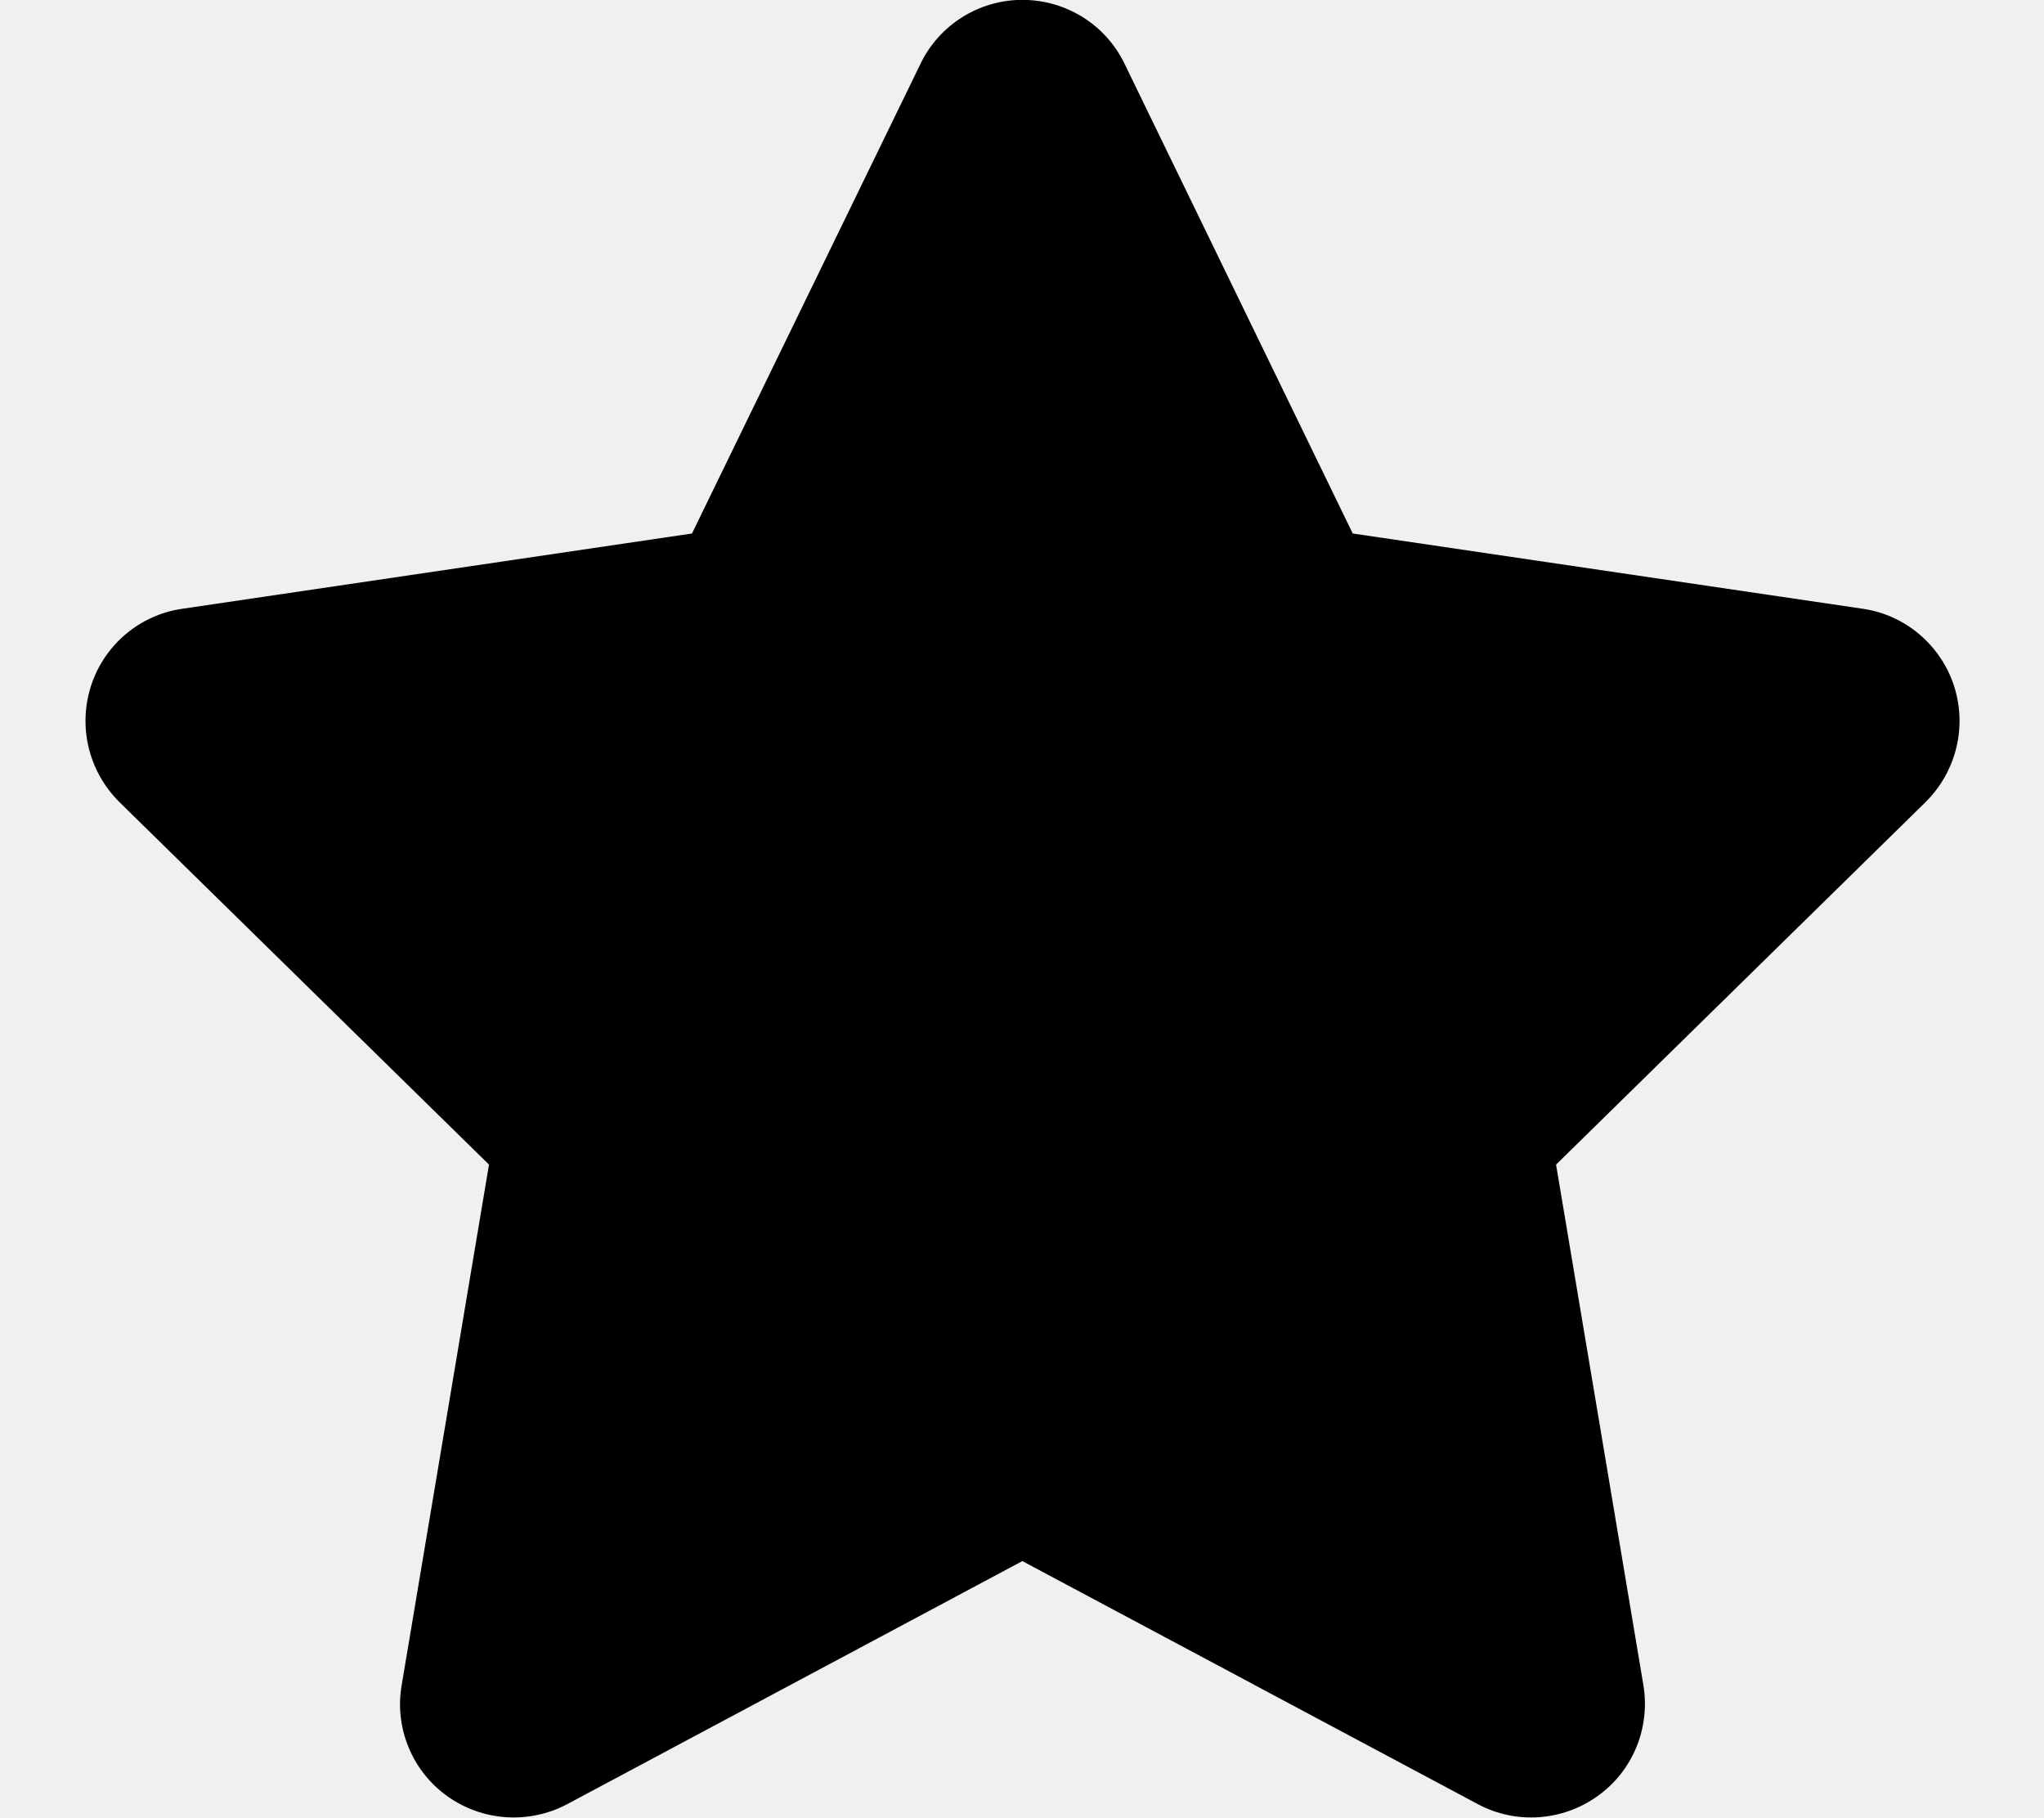
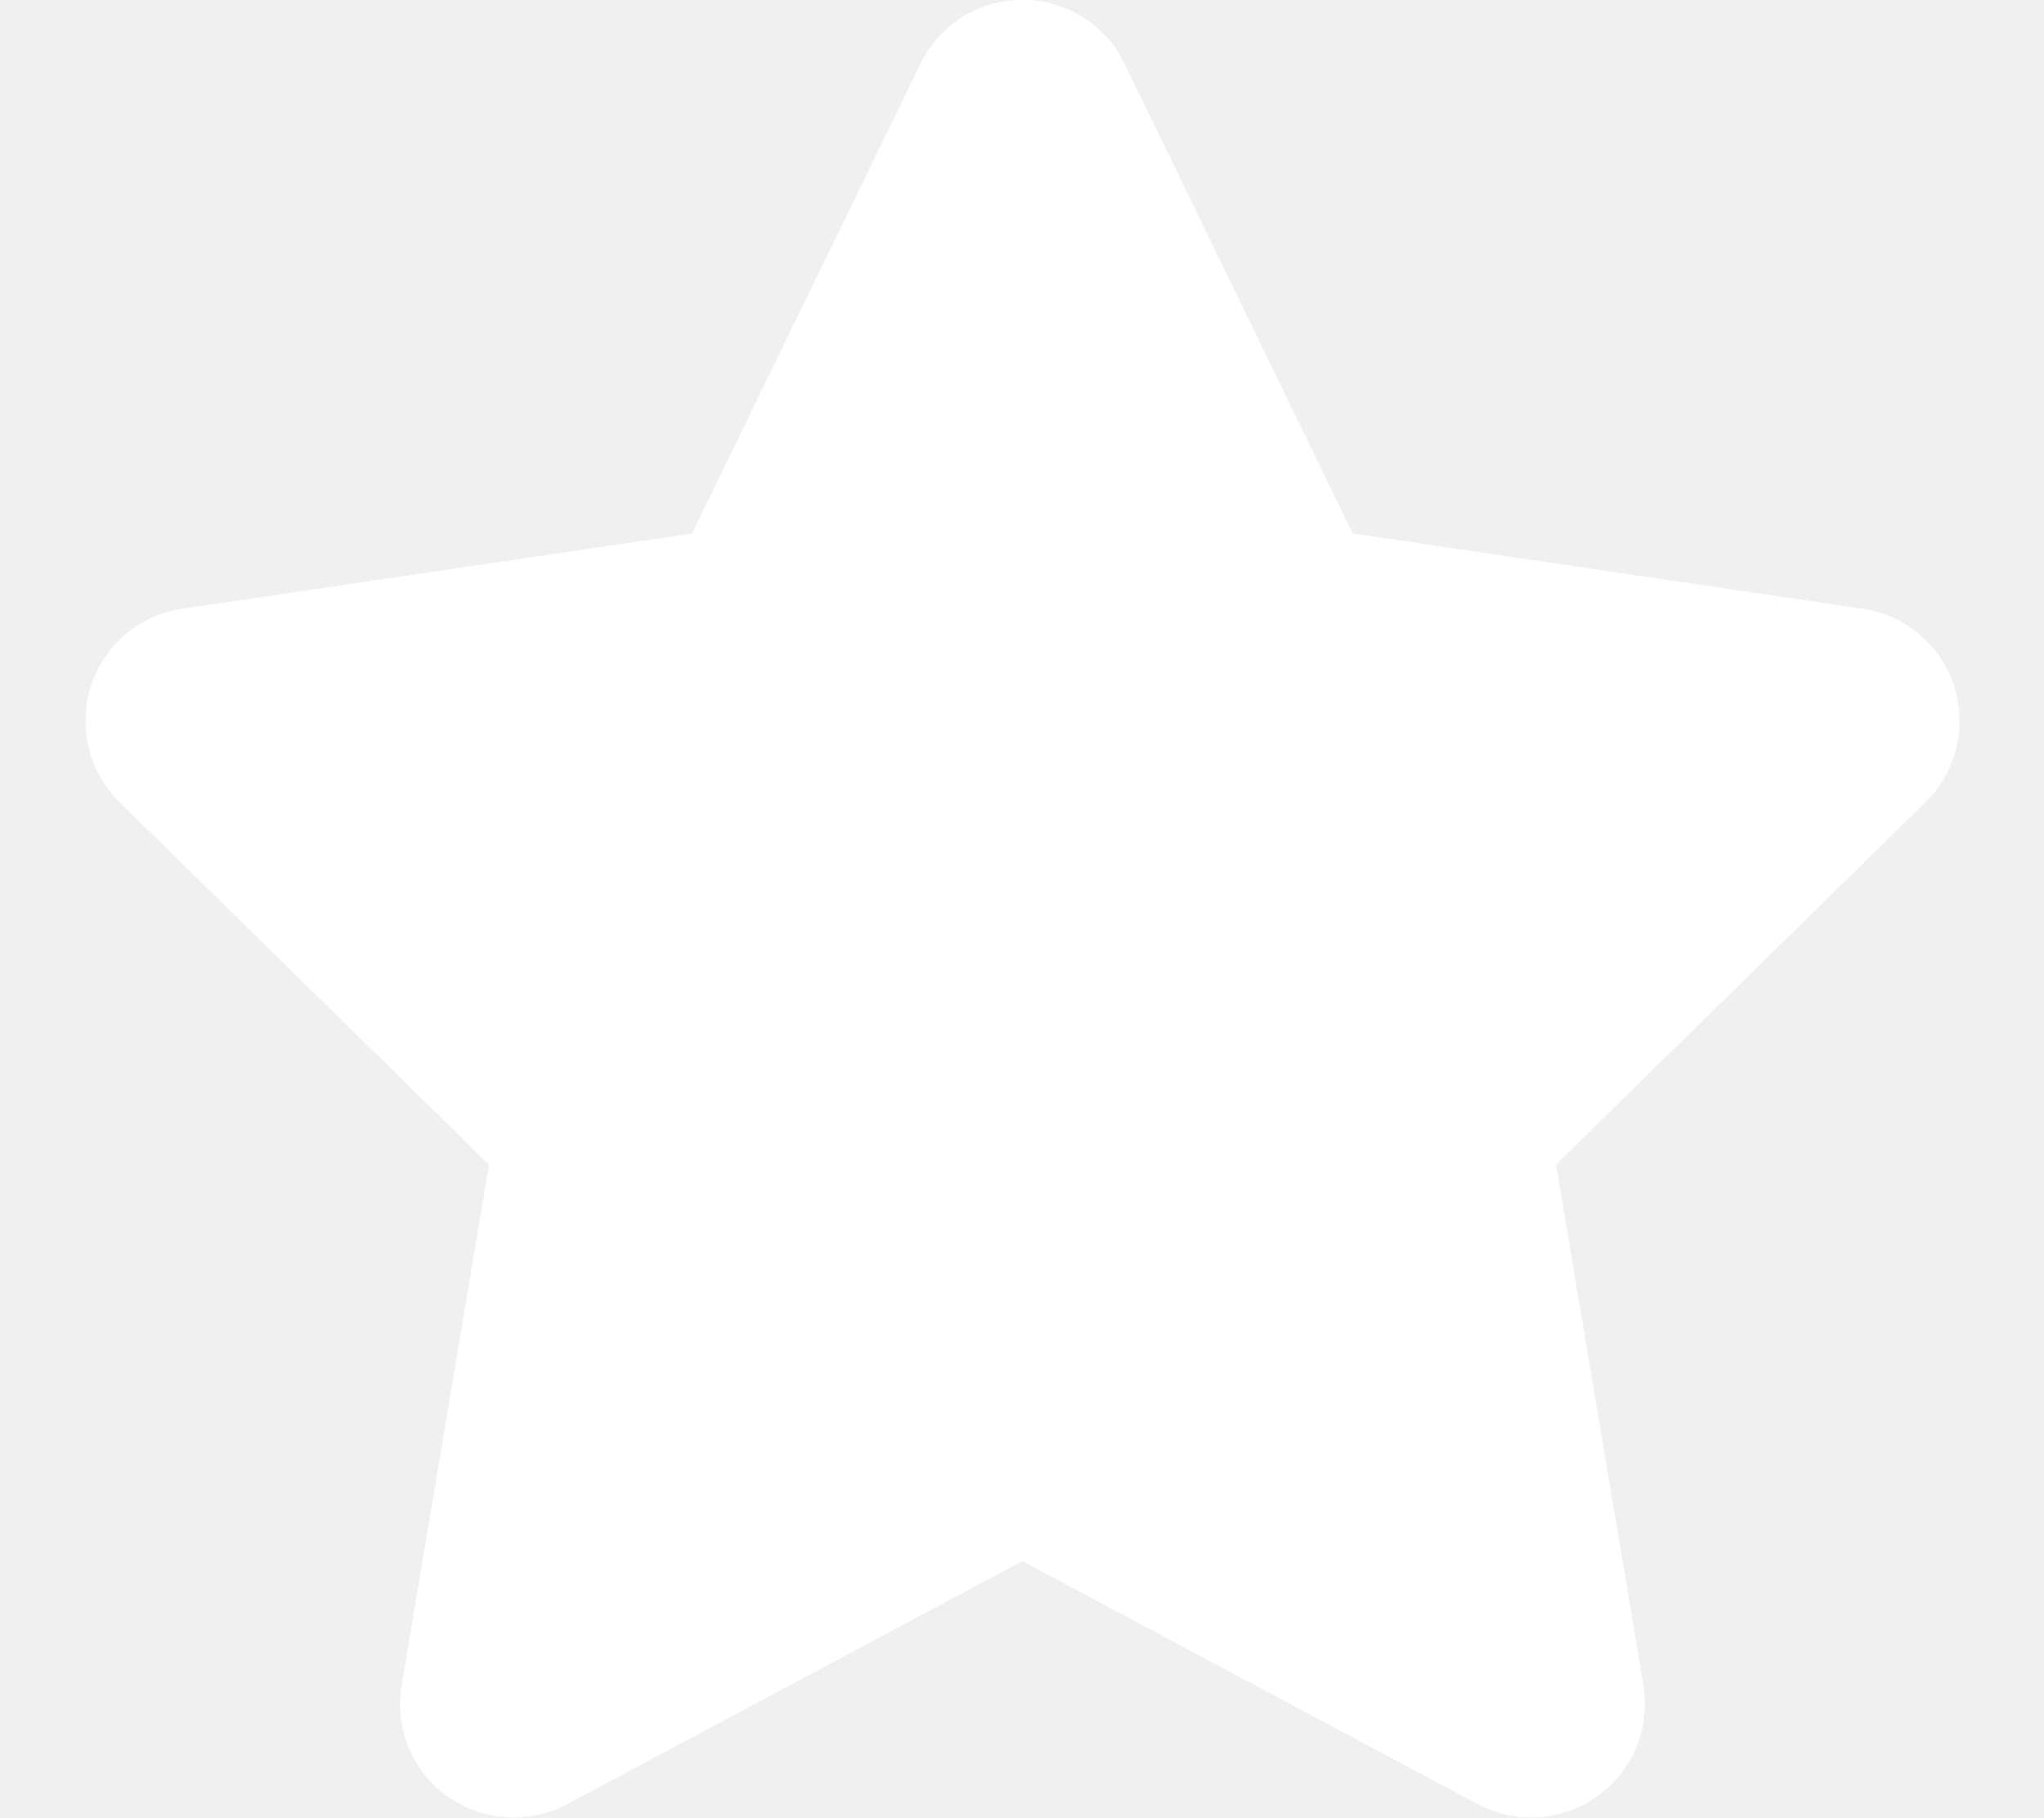
<svg xmlns="http://www.w3.org/2000/svg" viewBox="0 0 576 512">
-   <path d="M381.2 150.3L524.9 171.5C536.8 173.2 546.8 181.6 550.6 193.1C554.4 204.7 551.3 217.3 542.7 225.9L438.5 328.1L463.1 474.7C465.1 486.7 460.2 498.9 450.2 506C440.3 513.1 427.2 514 416.5 508.3L288.1 439.8L159.8 508.3C149 514 135.9 513.1 126 506C116.1 498.9 111.1 486.7 113.2 474.7L137.8 328.1L33.58 225.9C24.97 217.3 21.91 204.7 25.69 193.1C29.46 181.6 39.43 173.2 51.42 171.5L195 150.3L259.4 17.97C264.7 6.954 275.9-.039 288.1-.039C300.4-.039 311.6 6.954 316.9 17.97L381.2 150.3z" />
+   <path fill="#fff" d="M381.2 150.3L524.9 171.5C536.8 173.2 546.8 181.6 550.6 193.1C554.4 204.7 551.3 217.3 542.7 225.9L438.5 328.1L463.1 474.7C465.1 486.7 460.2 498.9 450.2 506C440.3 513.1 427.2 514 416.5 508.3L288.1 439.8L159.8 508.3C149 514 135.9 513.1 126 506C116.1 498.9 111.1 486.7 113.2 474.7L137.8 328.1L33.58 225.9C24.97 217.3 21.91 204.7 25.69 193.1C29.46 181.6 39.43 173.2 51.42 171.5L195 150.3L259.4 17.97C264.7 6.954 275.9-.039 288.1-.039C300.4-.039 311.6 6.954 316.9 17.97L381.2 150.3z" />
</svg>
